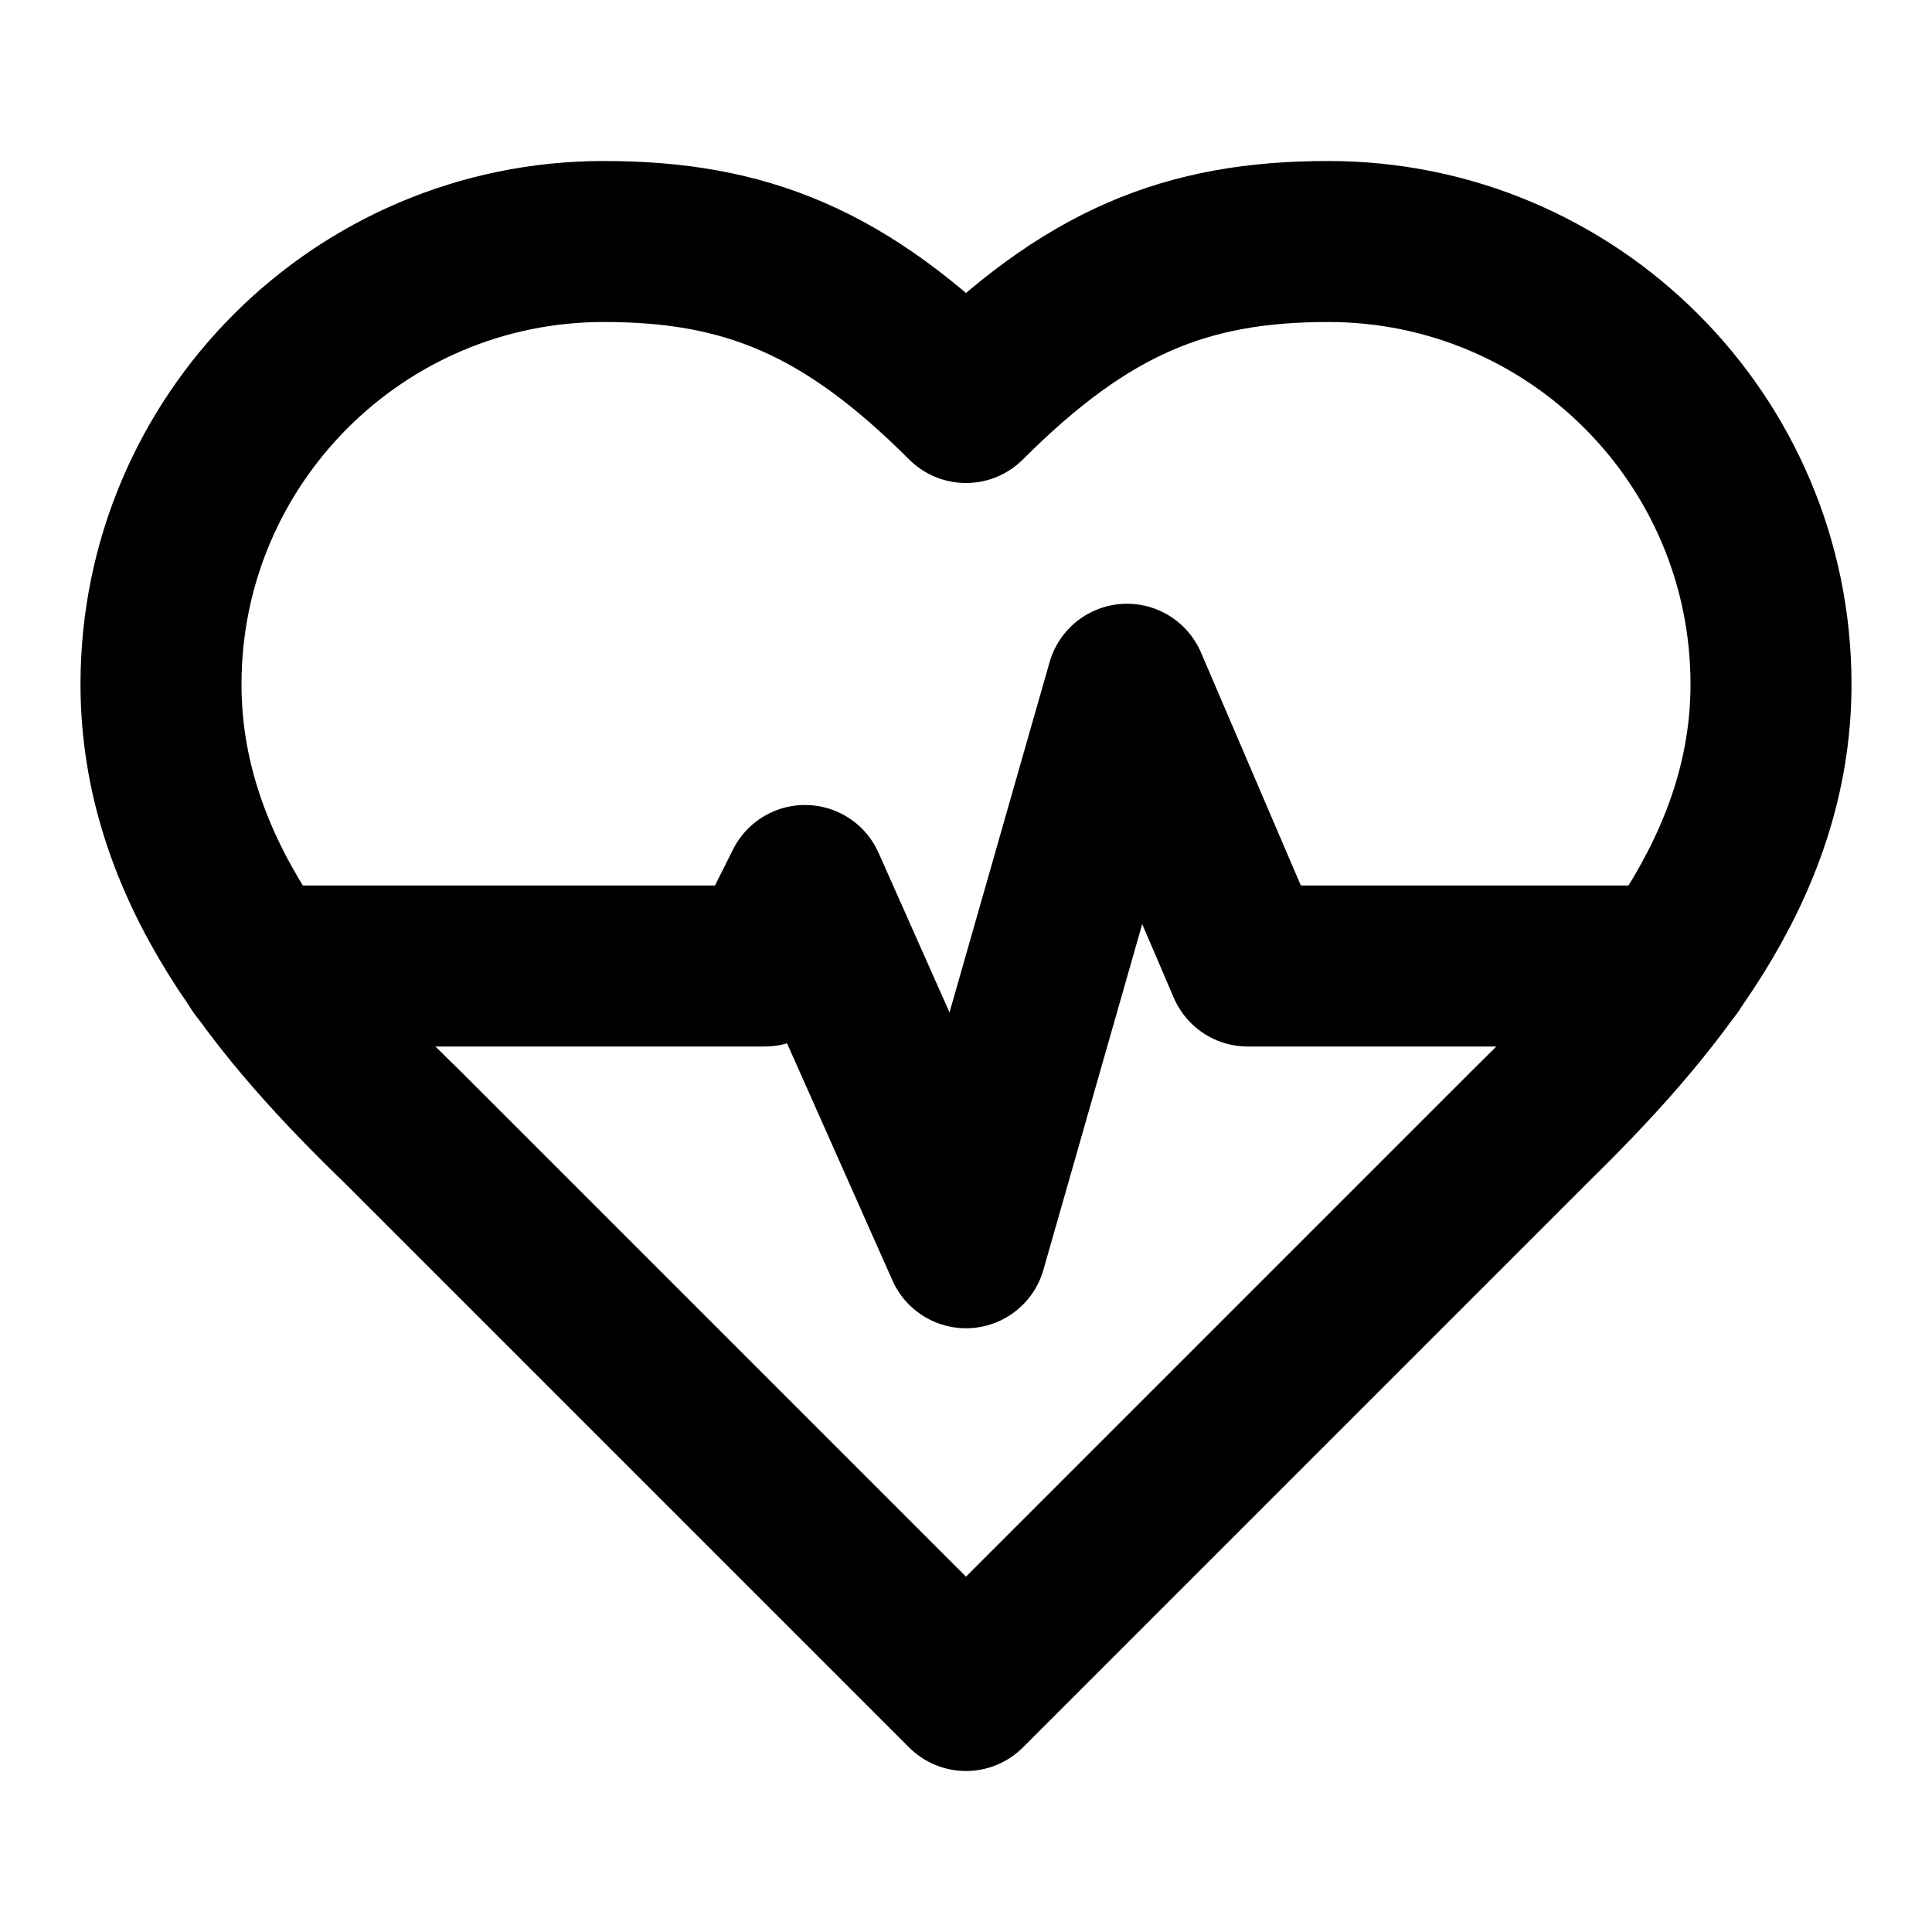
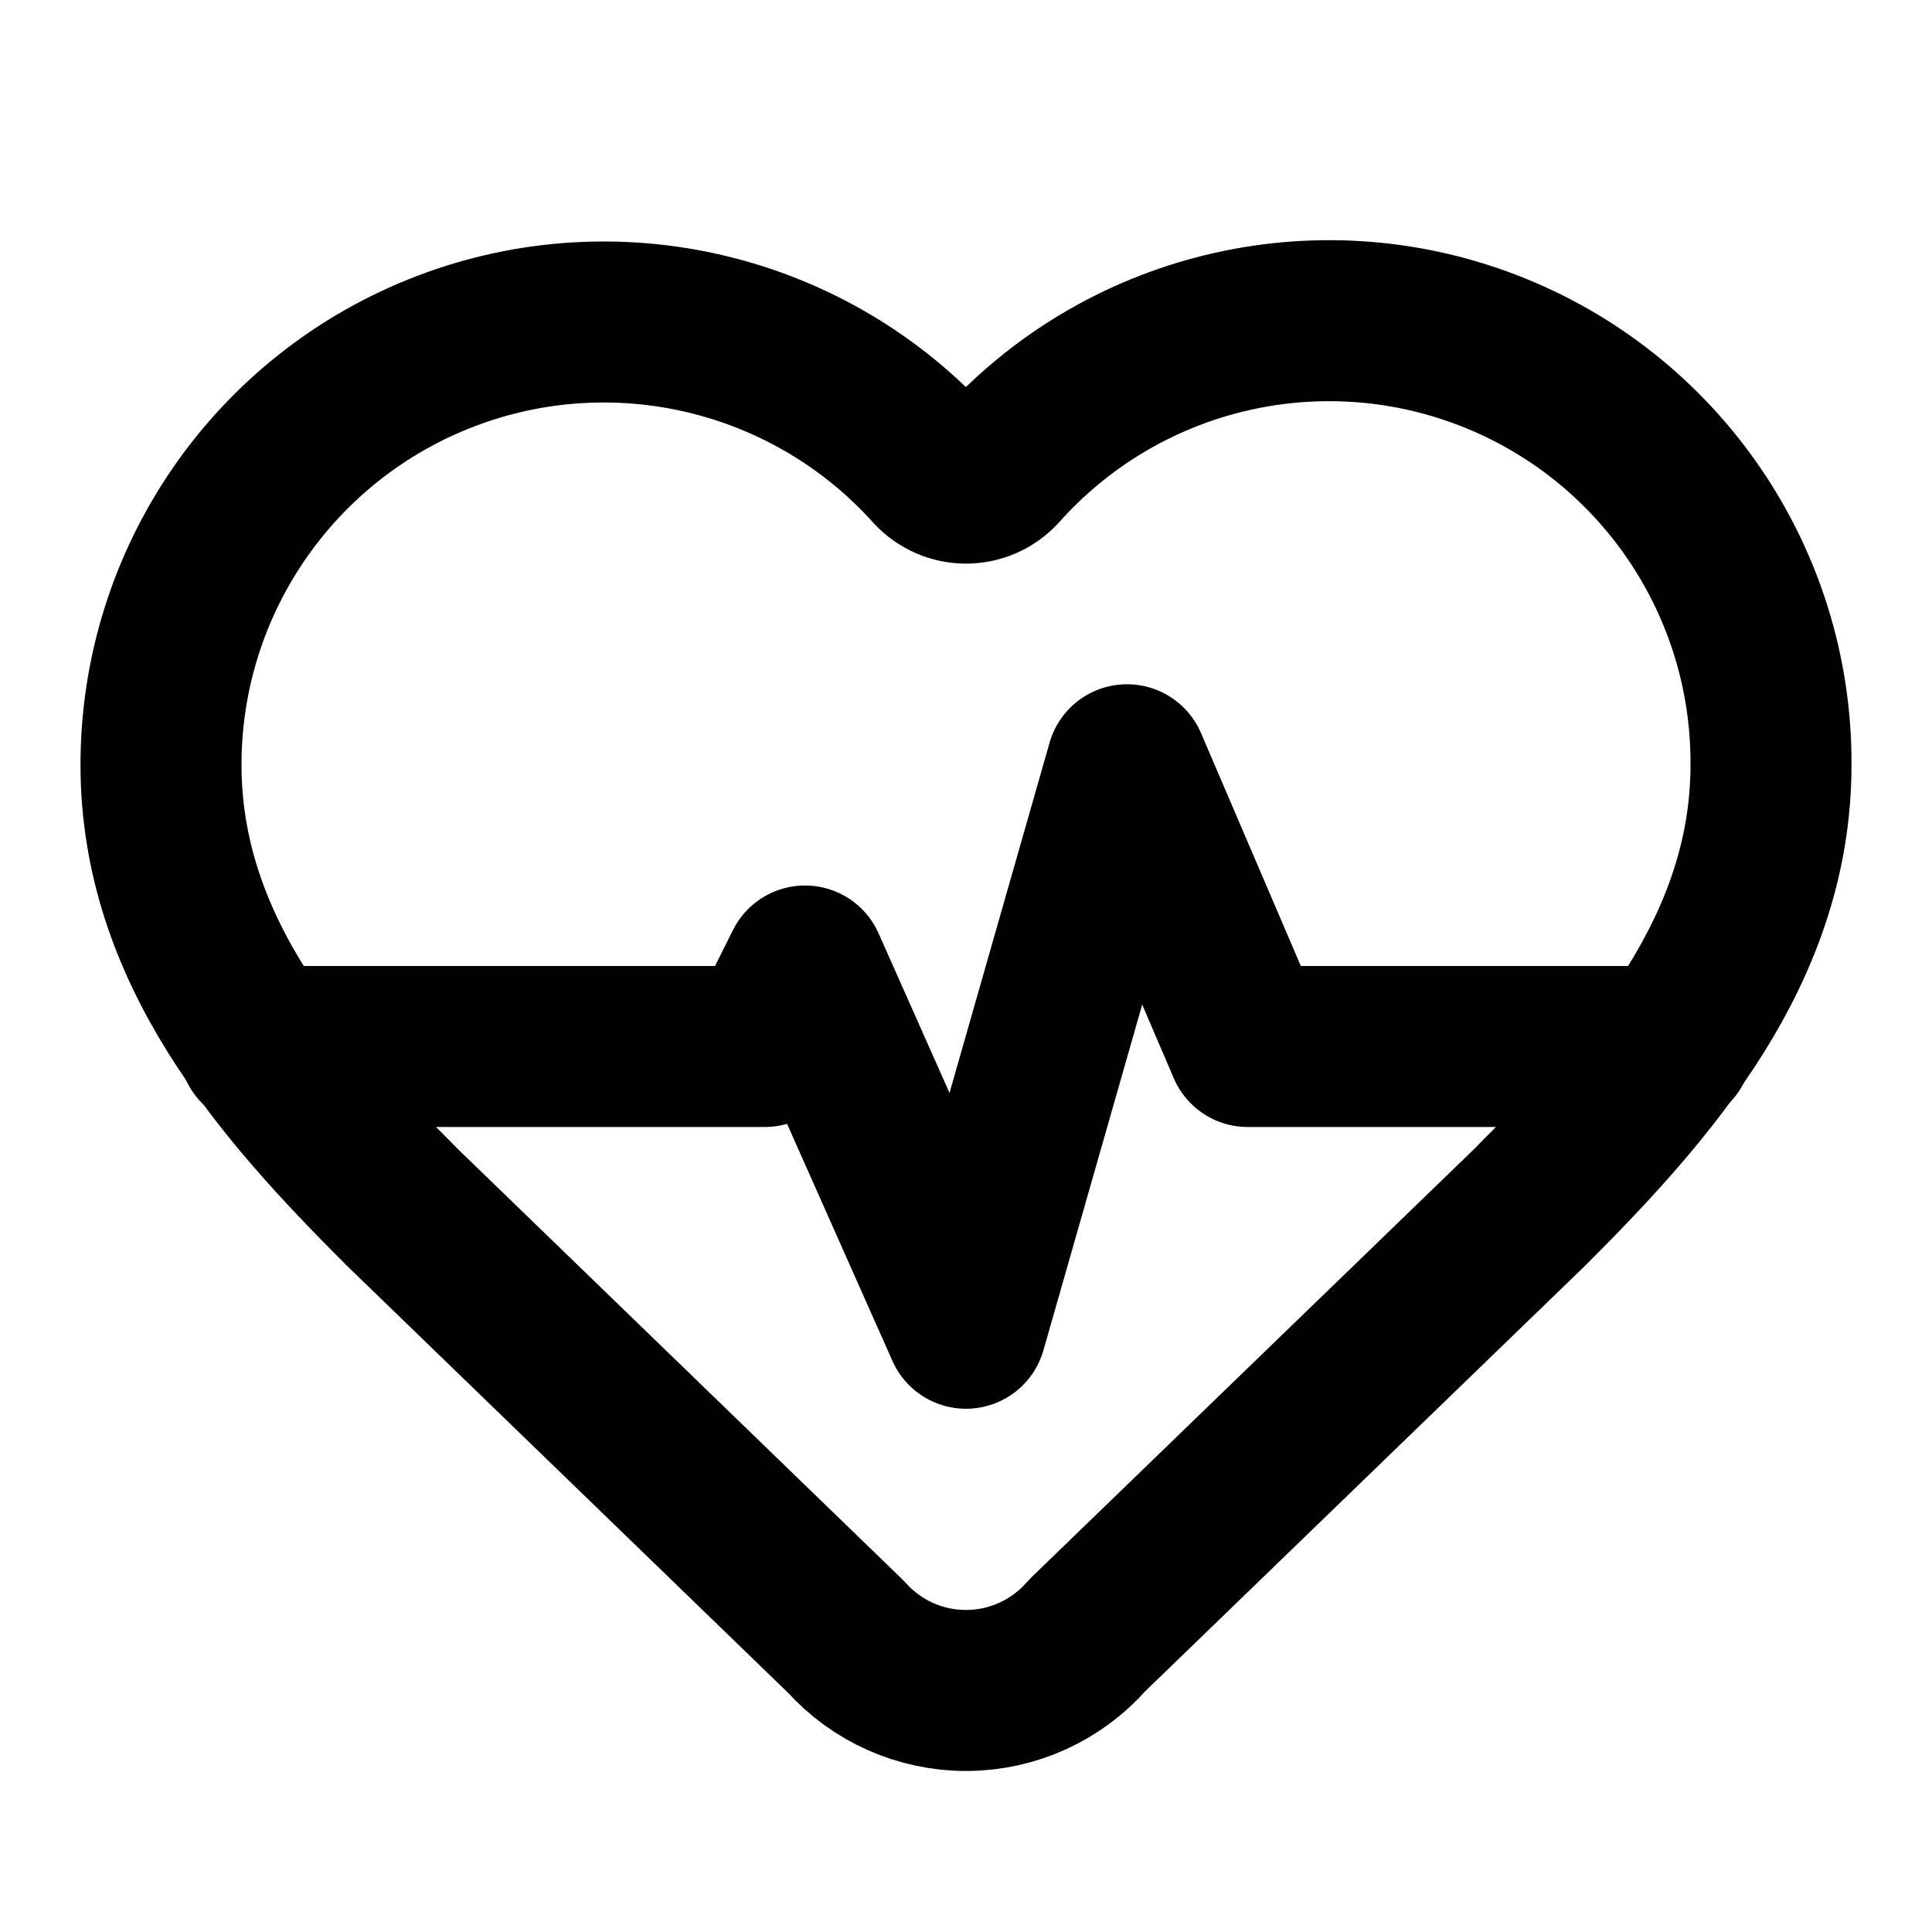
<svg xmlns="http://www.w3.org/2000/svg" width="24" height="24" viewBox="0 0 24 24" fill="none" stroke="currentColor" stroke-width="2" stroke-linecap="round" stroke-linejoin="round">
-   <path d="M19 14c1.49-1.46 3-3.21 3-5.5A5.5 5.5 0 0 0 16.5 3c-1.76 0-3 .5-4.5 2-1.5-1.5-2.74-2-4.5-2A5.5 5.5 0 0 0 2 8.5c0 2.3 1.5 4.05 3 5.5l7 7Z" />
-   <path d="M3.22 12H9.5l.5-1 2 4.5 2-7 1.5 3.5h5.27" />
+   <path d="M2 9.5a5.5 5.5 0 0 1 9.591-3.676.56.56 0 0 0 .818 0A5.49 5.49 0 0 1 22 9.5c0 2.29-1.5 4-3 5.5l-5.492 5.313a2 2 0 0 1-3 .019L5 15c-1.5-1.5-3-3.2-3-5.5" />
+   <path d="M3.22 13H9.5l.5-1 2 4.5 2-7 1.5 3.5h5.27" />
</svg>
